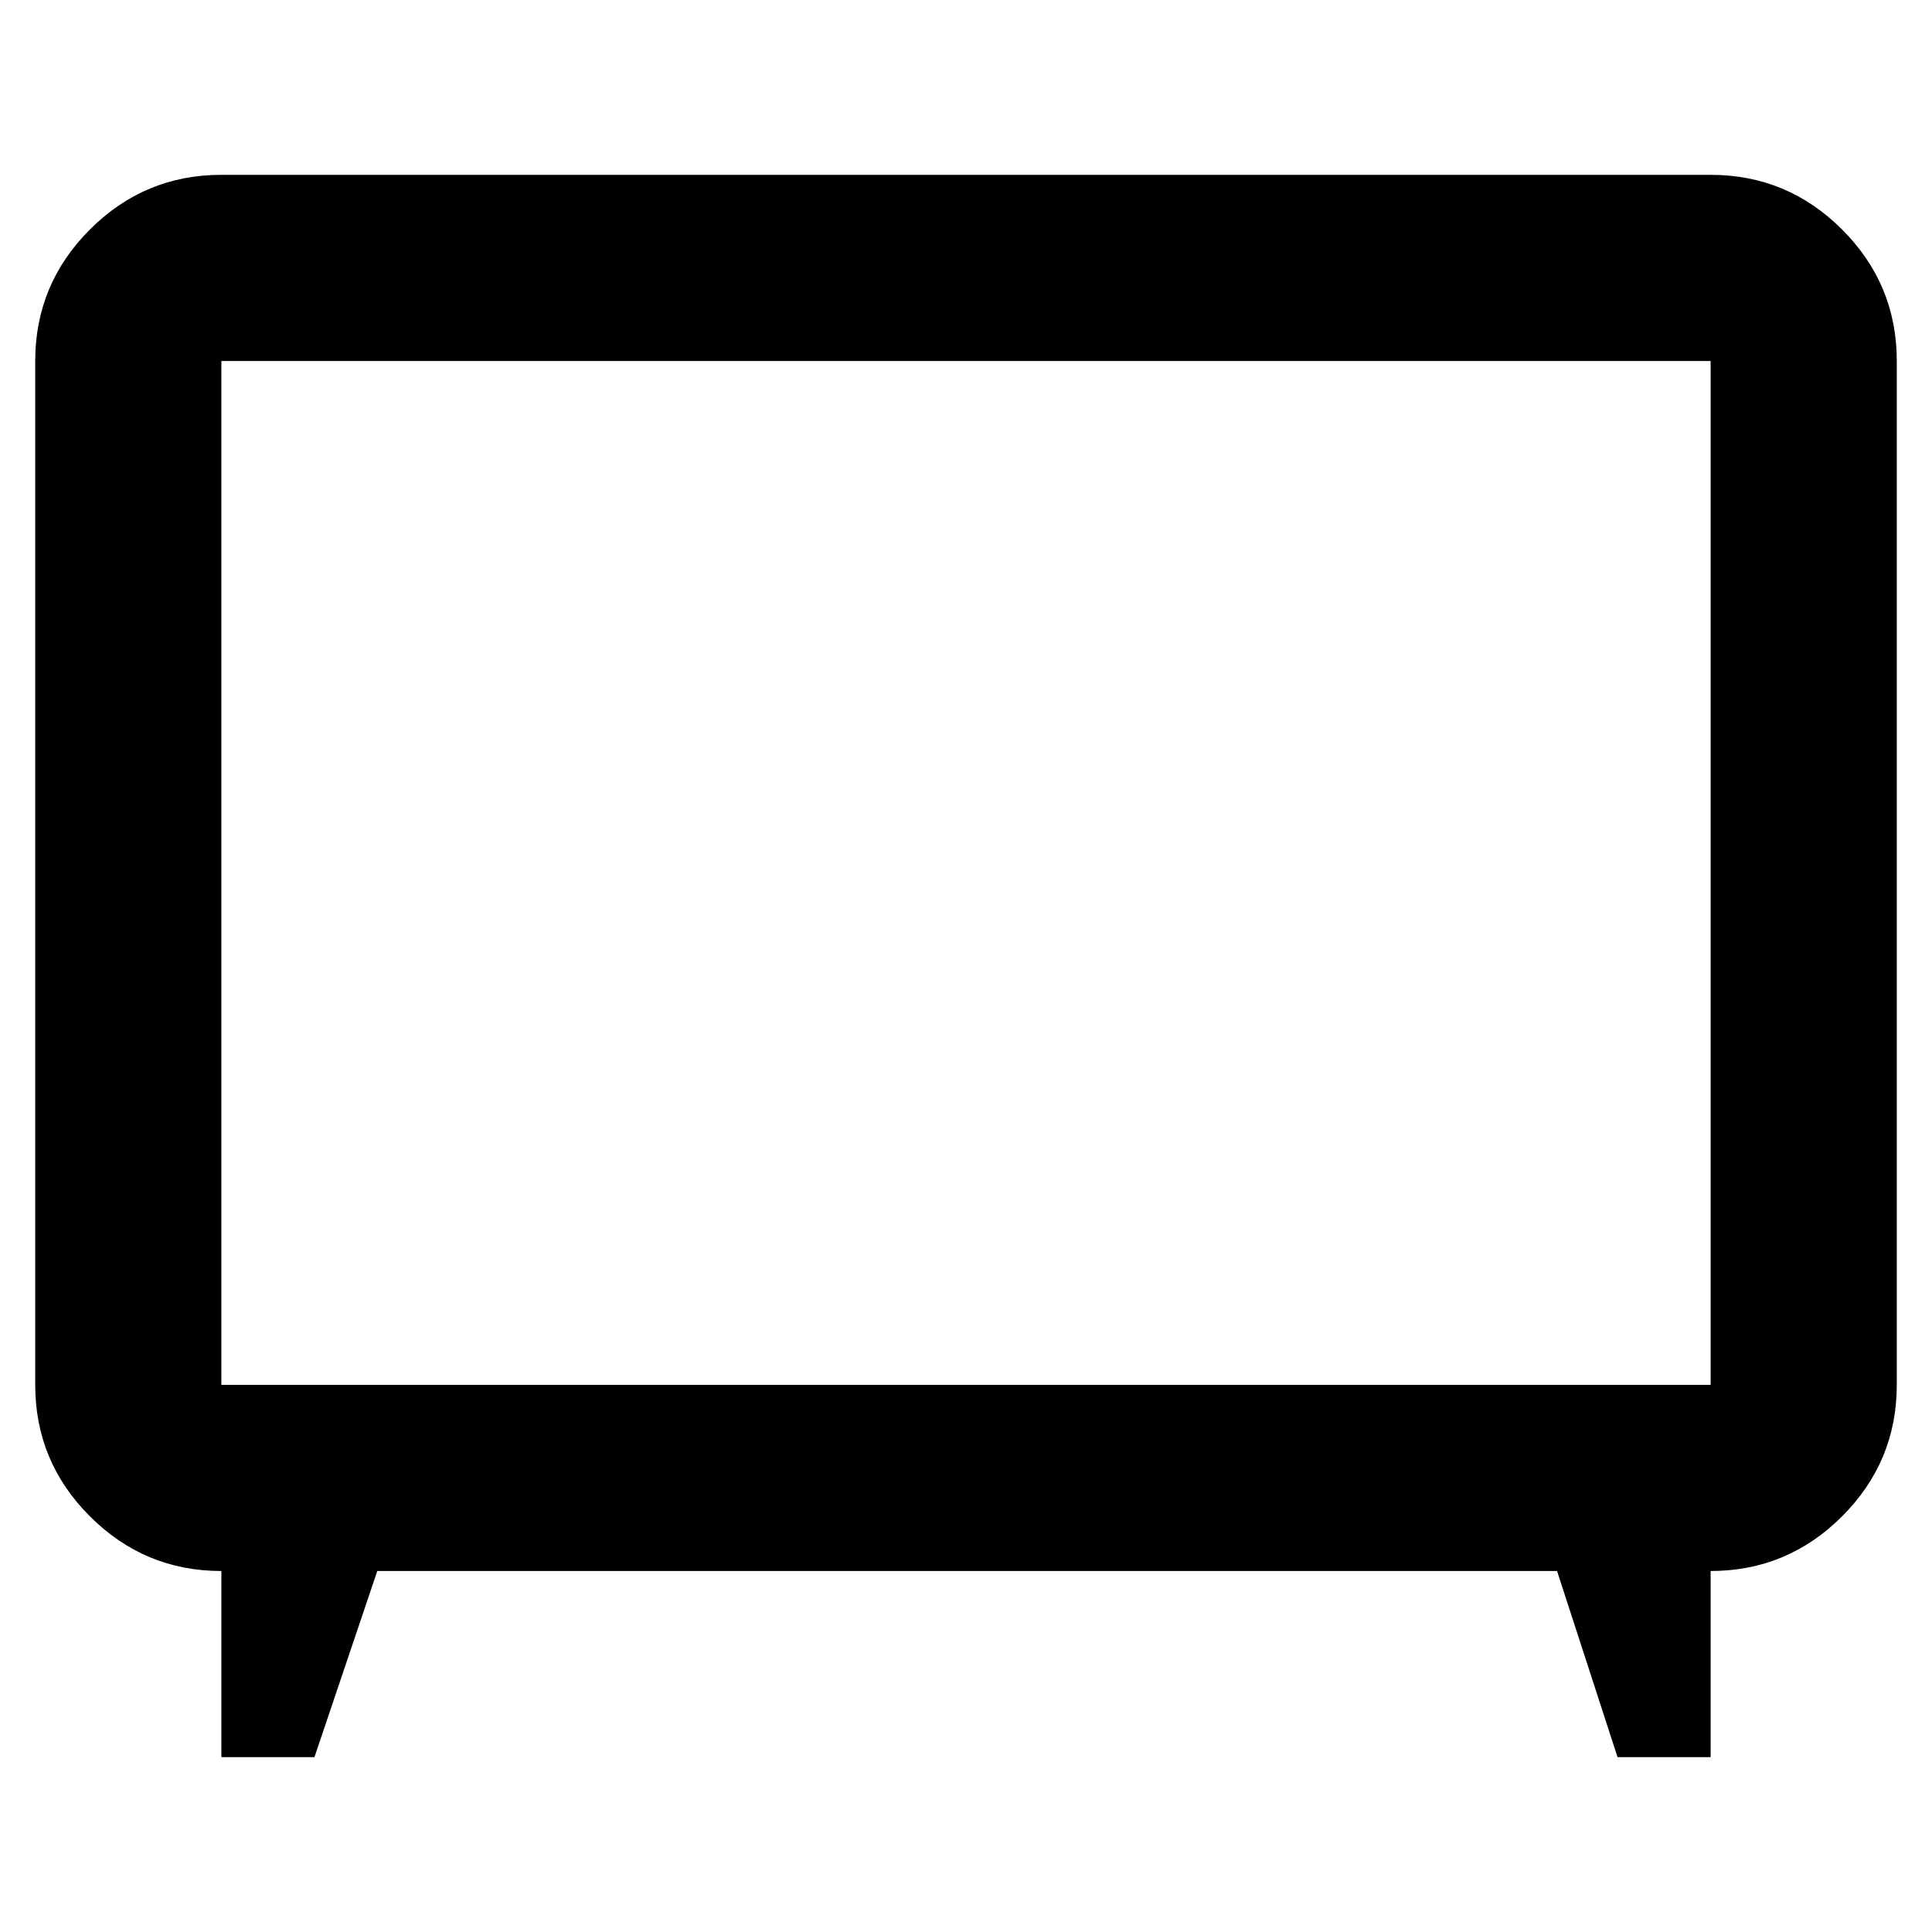
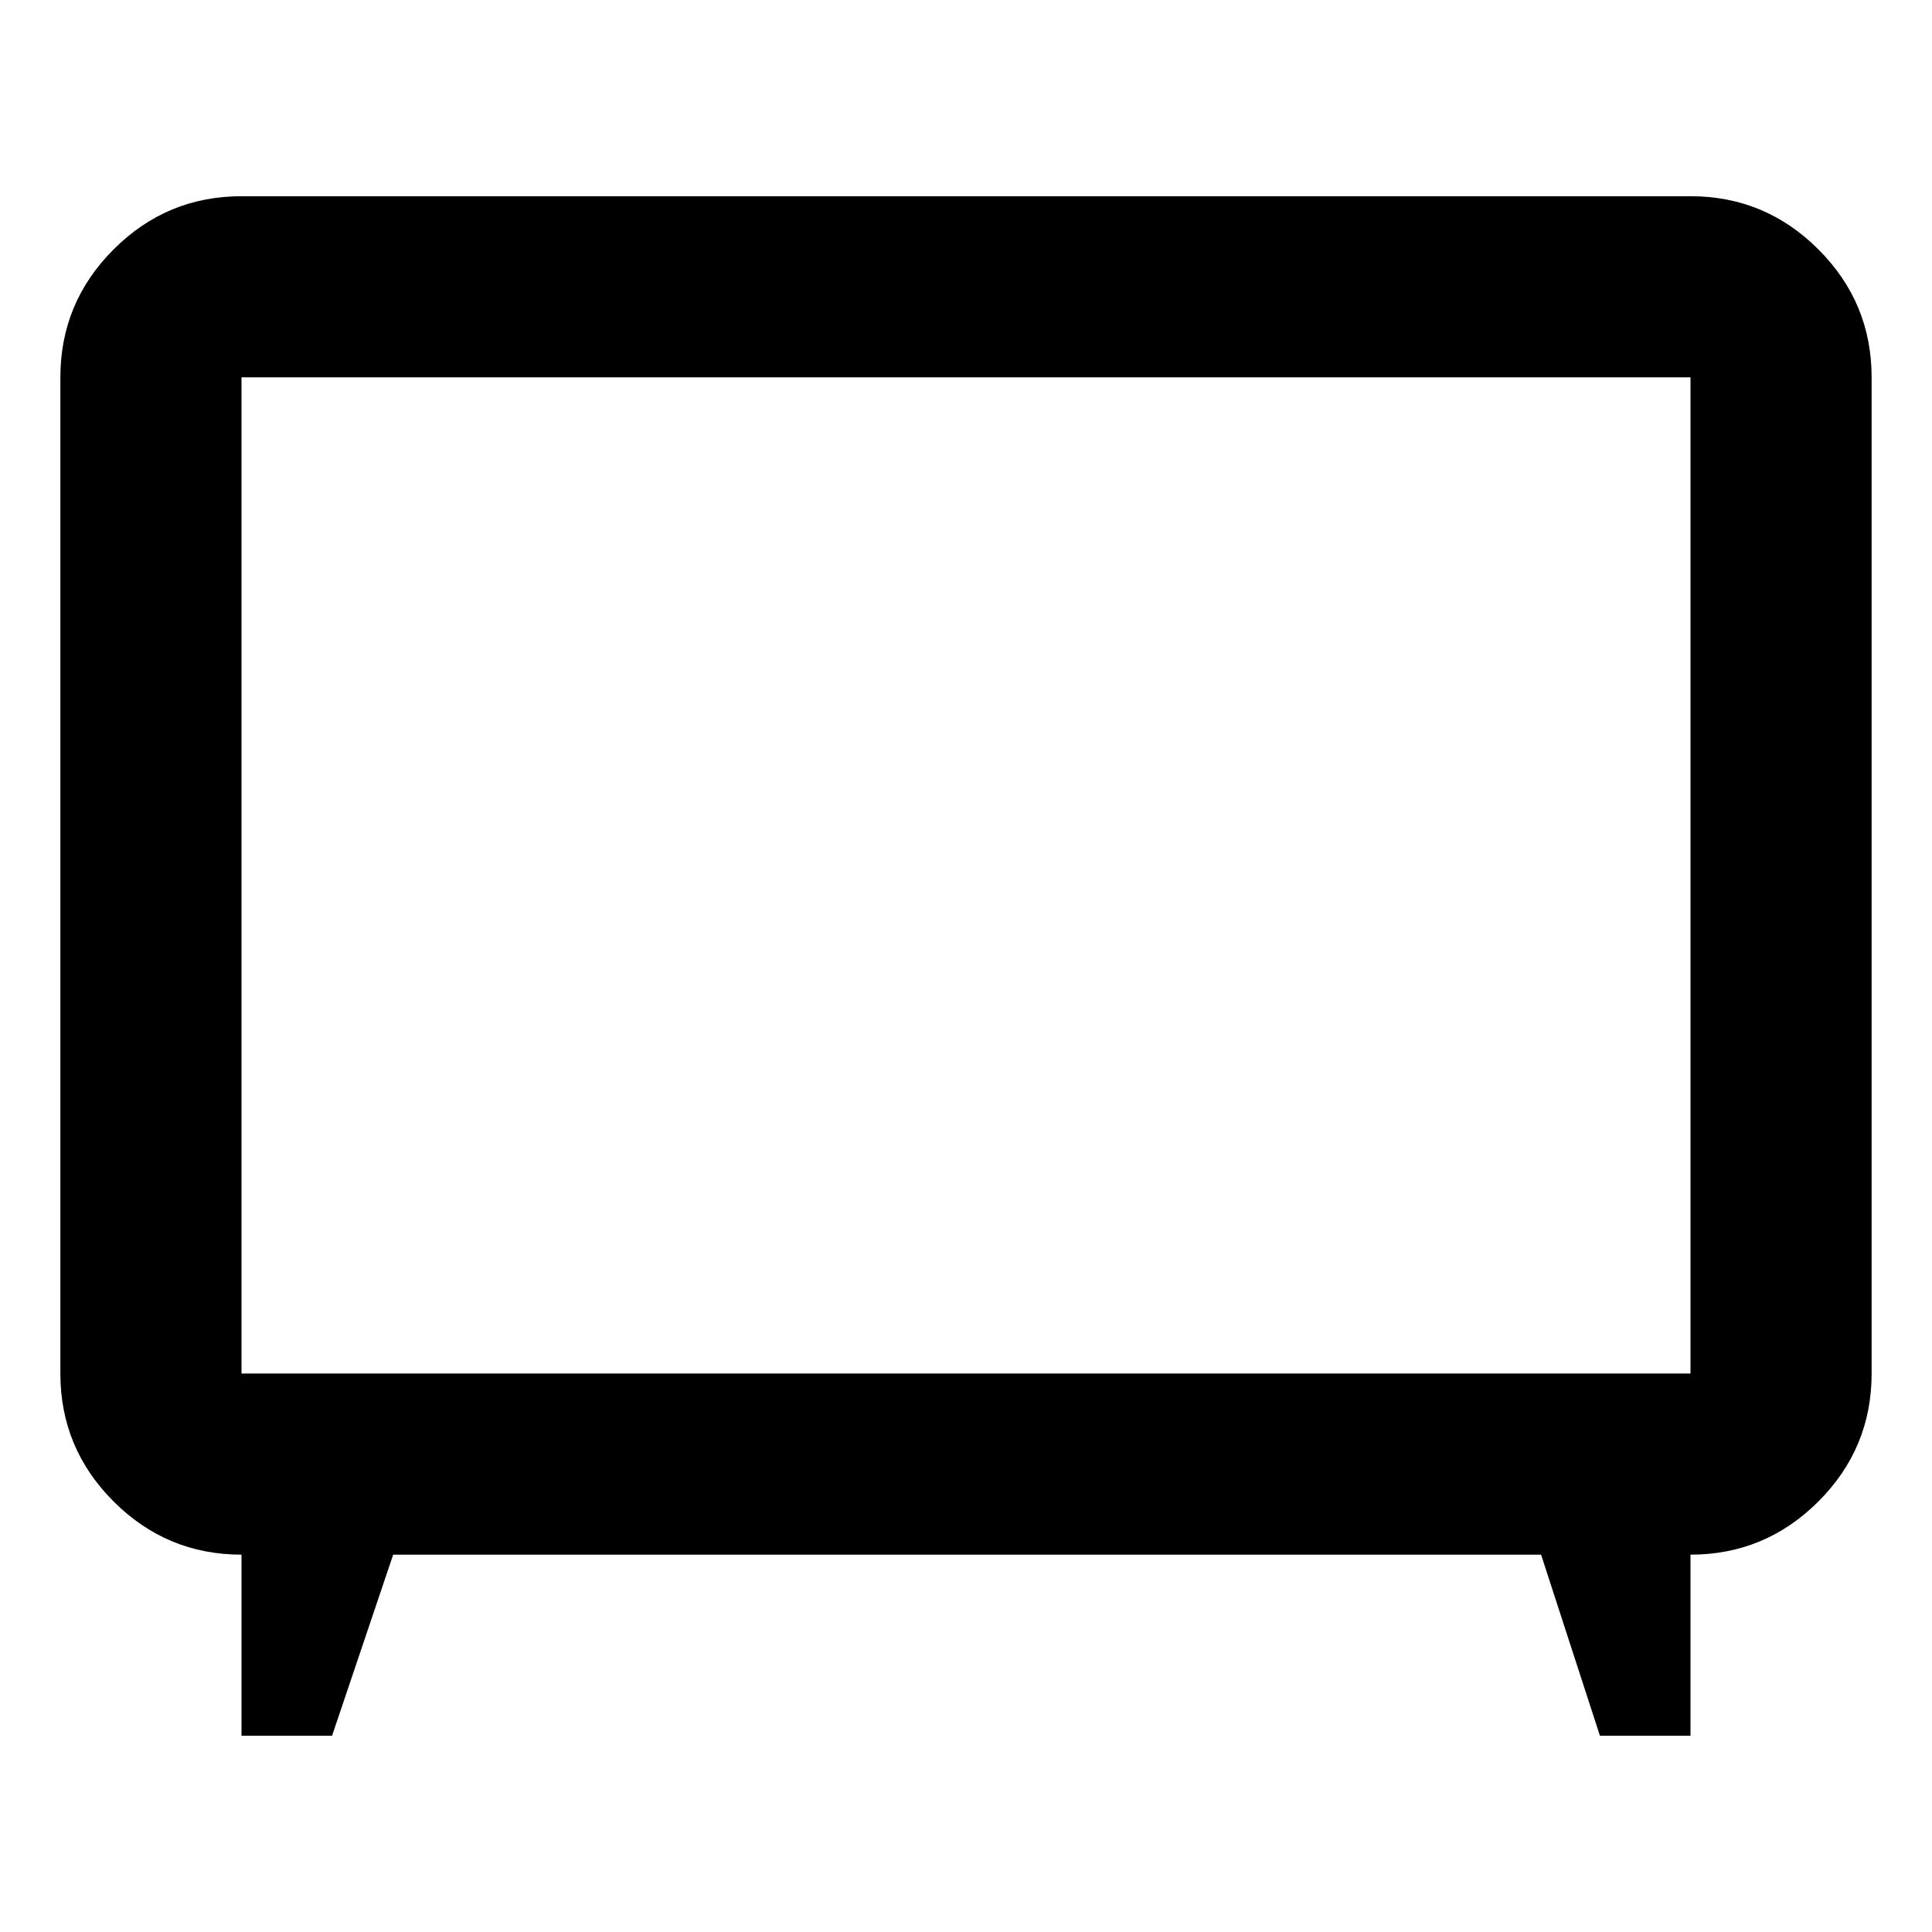
<svg xmlns="http://www.w3.org/2000/svg" fill="currentColor" version="1.1" viewBox="0 -960 960 960">
-   <path d="m110-86.875v-92.5q-38.156 0-65.328-27.172-27.172-27.172-27.172-65.328v-508.75q0-38.156 27.172-65.328 27.172-27.172 65.328-27.172h740q38.156 0 65.328 27.172 27.172 27.172 27.172 65.328v508.75q0 38.156-27.172 65.328-27.172 27.172-65.328 27.172v92.5h-46.25l-30.062-92.5h-586.22l-31.219 92.5zm0-185h740v-508.75h-740z" />
+   <path d="m120-97.5v-90q-37.125 0-63.562-26.438-26.438-26.438-26.438-63.562v-495q0-37.125 26.438-63.562 26.438-26.438 63.562-26.438h720q37.125 0 63.562 26.438t26.438 63.562v495q0 37.125-26.438 63.562t-63.562 26.438v90h-45l-29.25-90h-570.38l-30.375 90zm0-180h720v-495h-720z" />
</svg>
